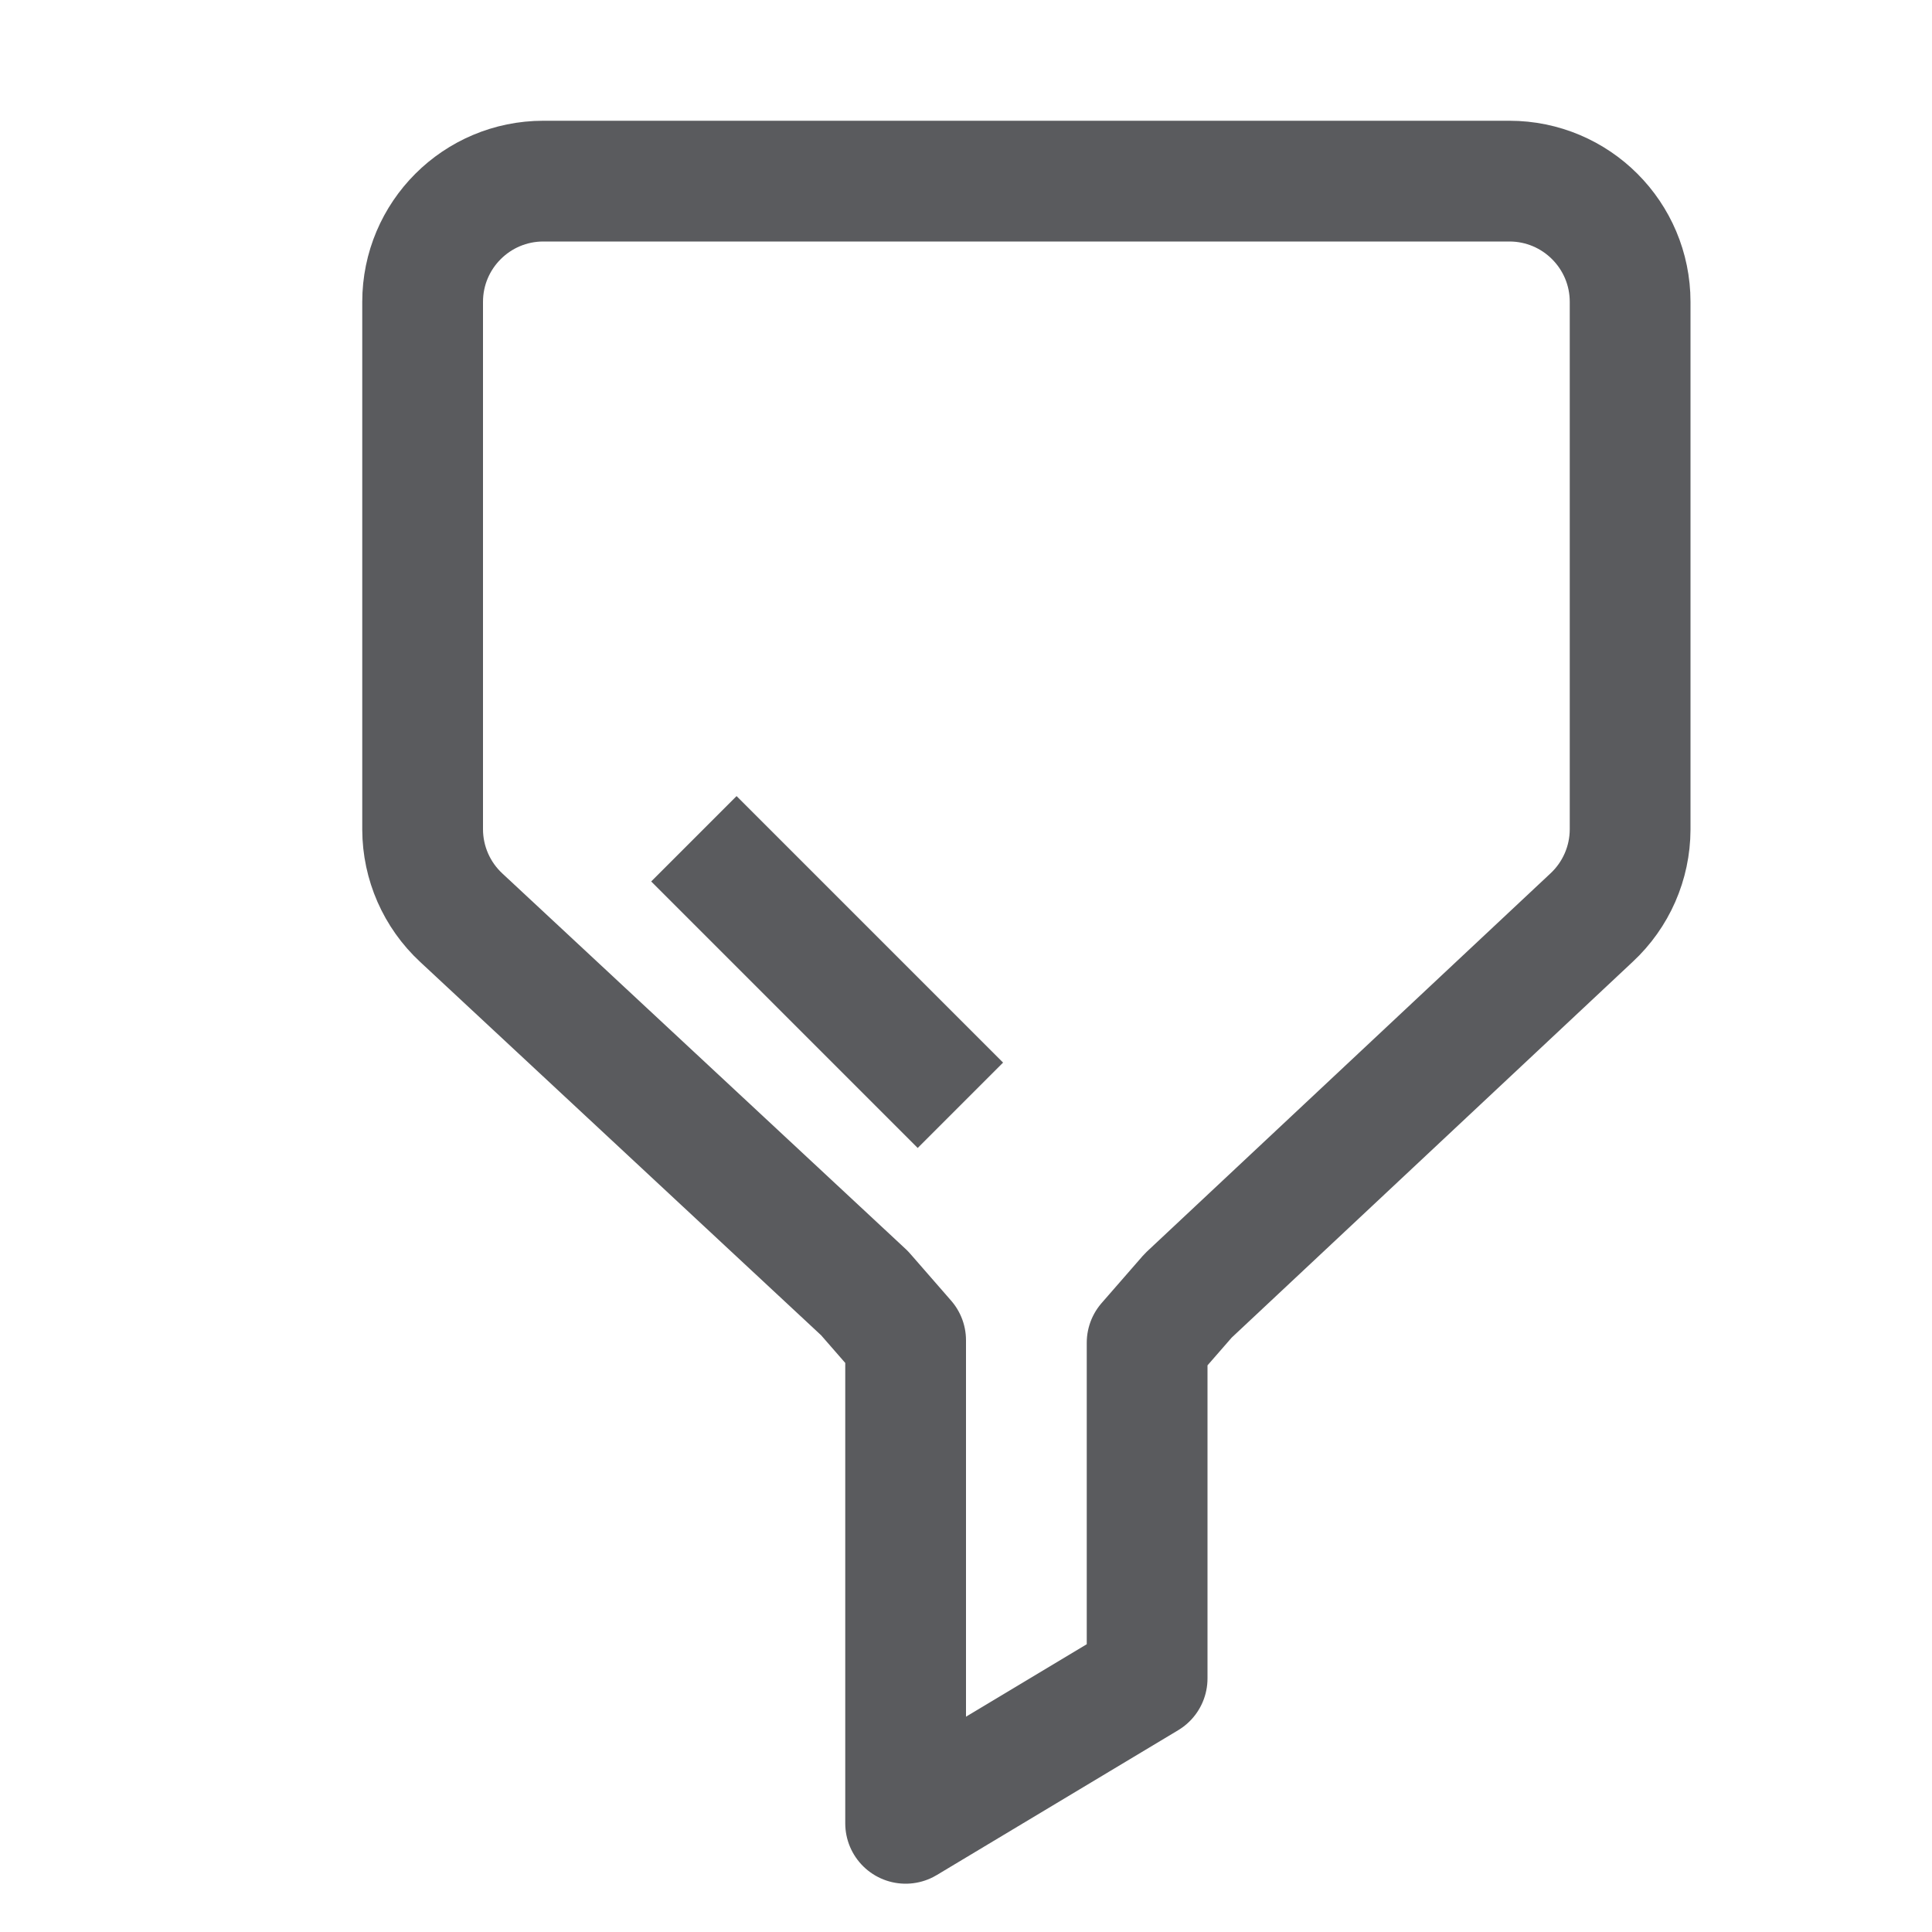
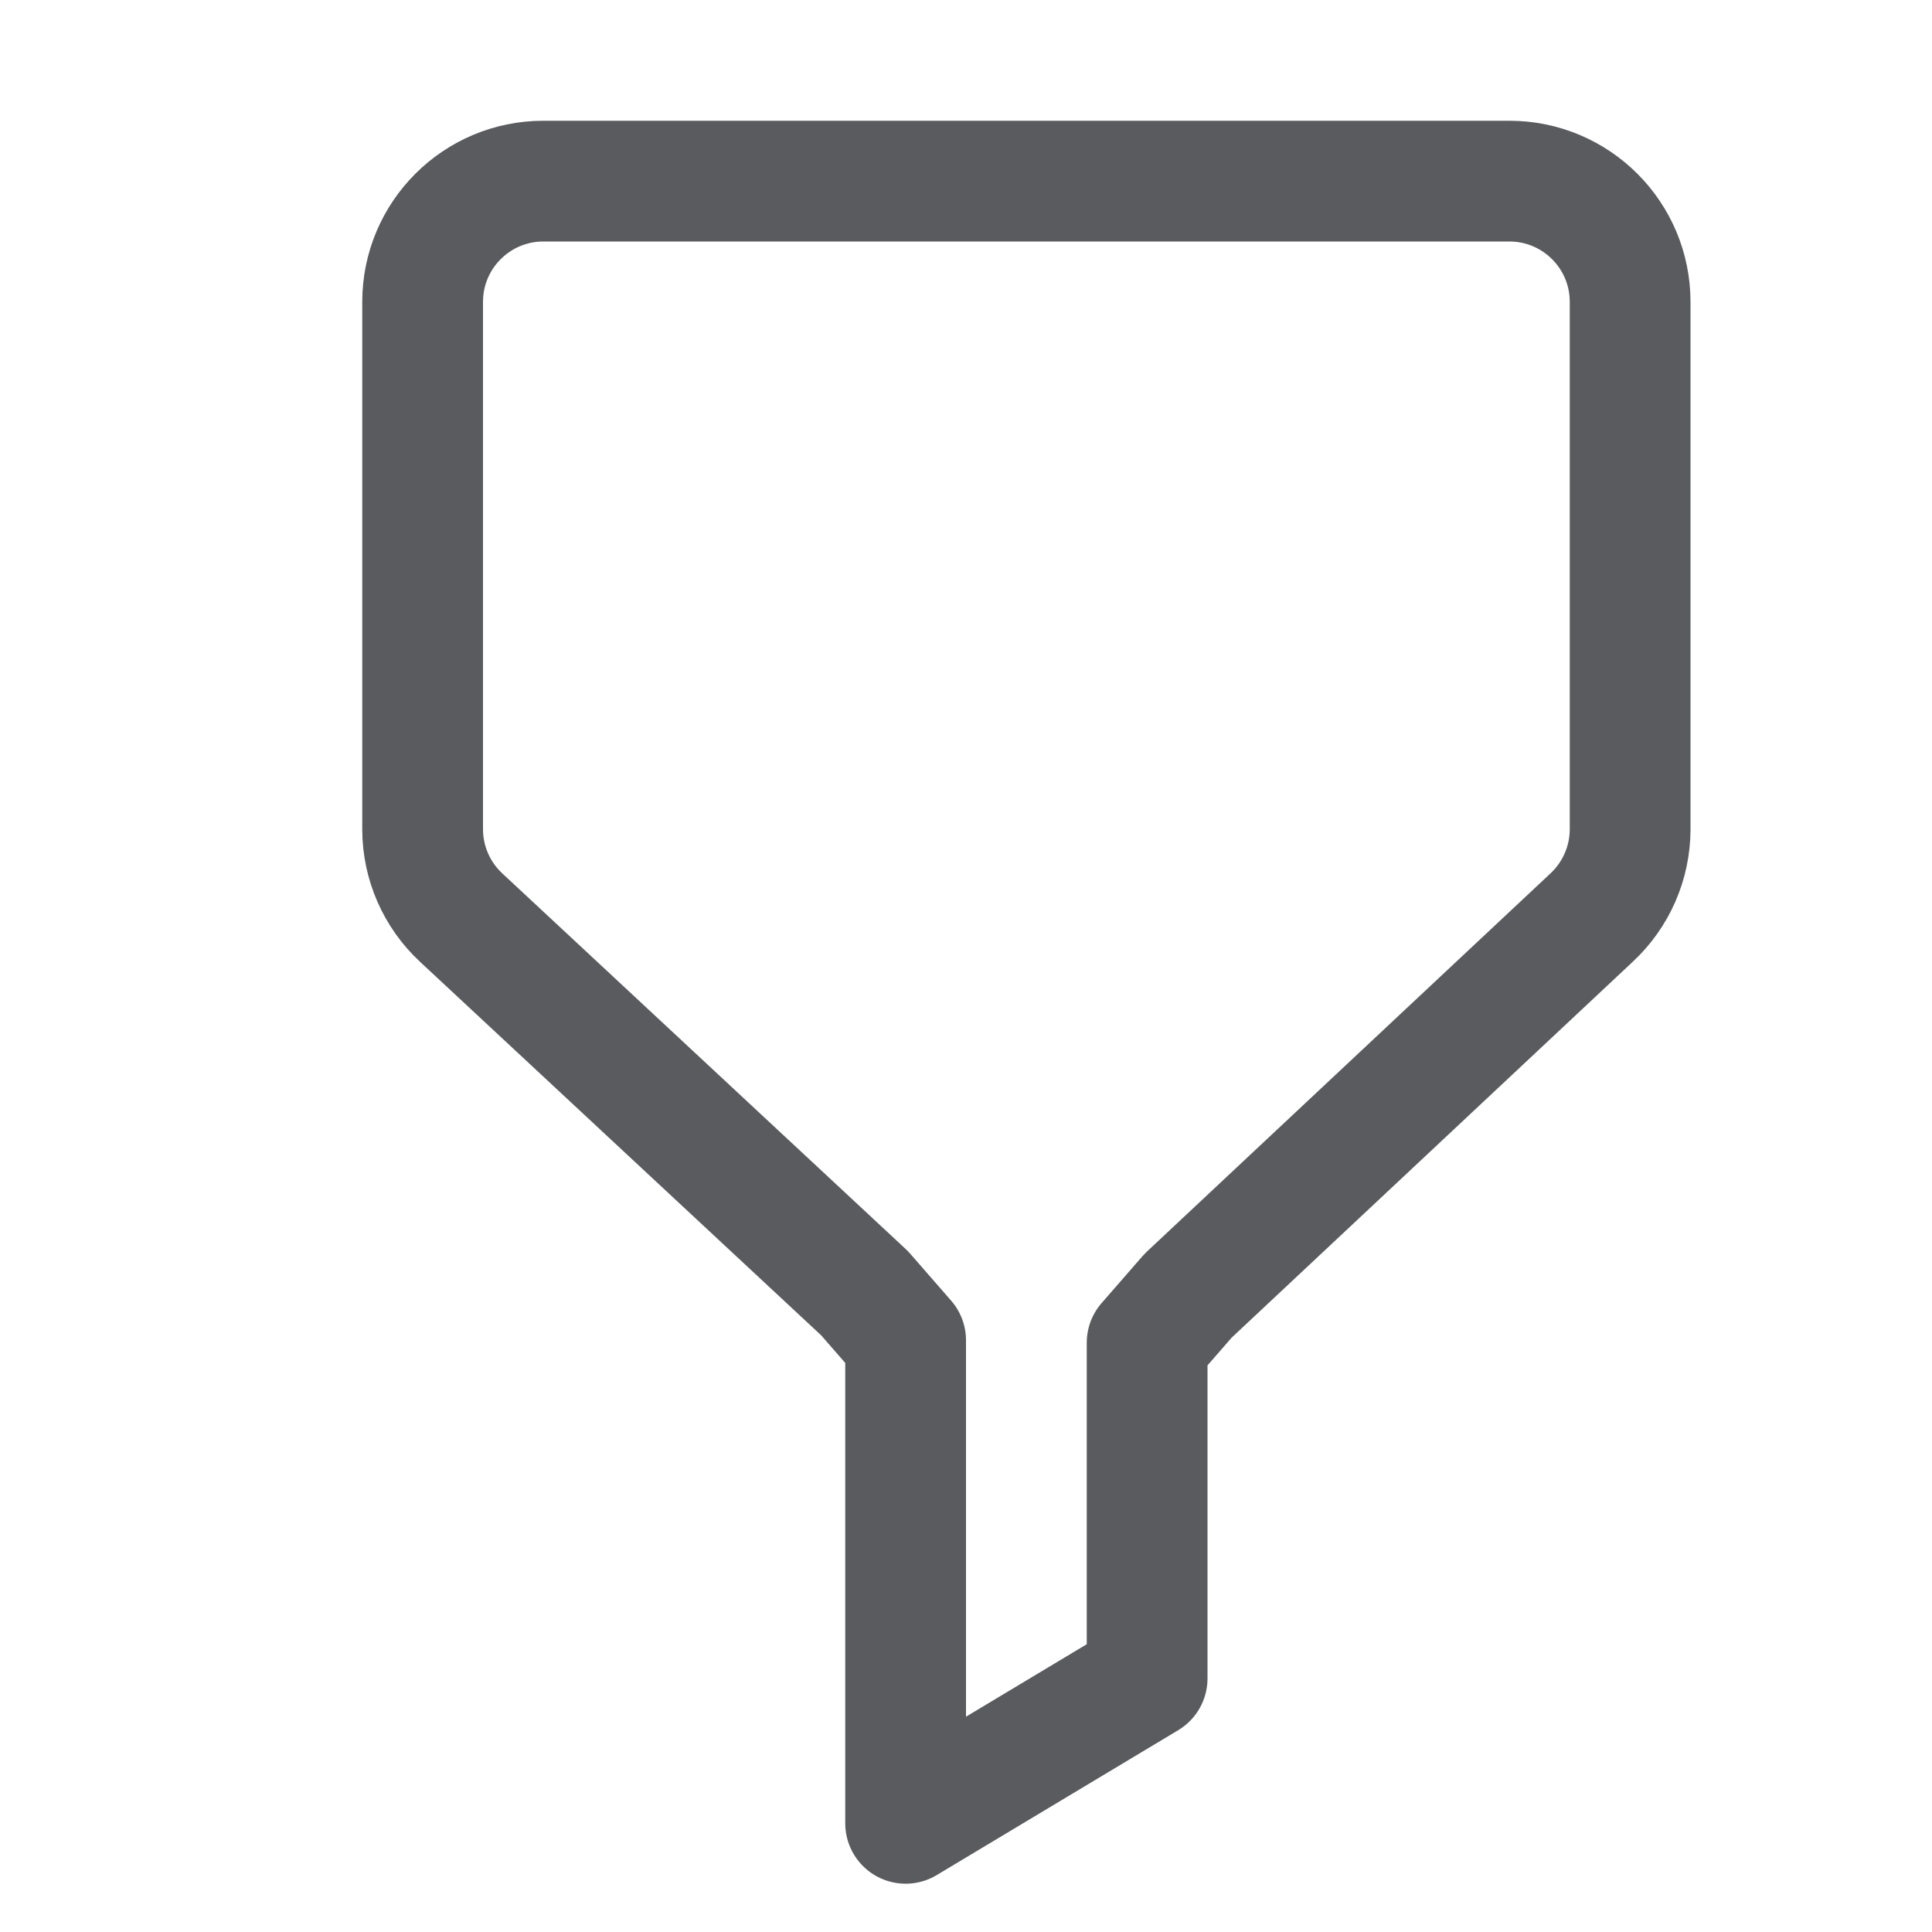
<svg xmlns="http://www.w3.org/2000/svg" id="icons" viewBox="0 0 16 16">
  <path d="M4.5,1.5h8a1,1,0,0,1,1,1V6.87a1,1,0,0,1-.32.73L9.84,10.73l-.34.39V13.9l-2,1.2v-4l-.34-.39L3.82,7.6a1,1,0,0,1-.32-.73V2.5A1,1,0,0,1,4.5,1.5Z" style="fill:none;stroke:#5a5b5e;stroke-linecap:square;stroke-linejoin:round" />
-   <line x1="6.1" y1="7.3" x2="7.6" y2="8.8" style="fill:none;stroke:#5a5b5e;stroke-linecap:square;stroke-linejoin:round" />
</svg>
